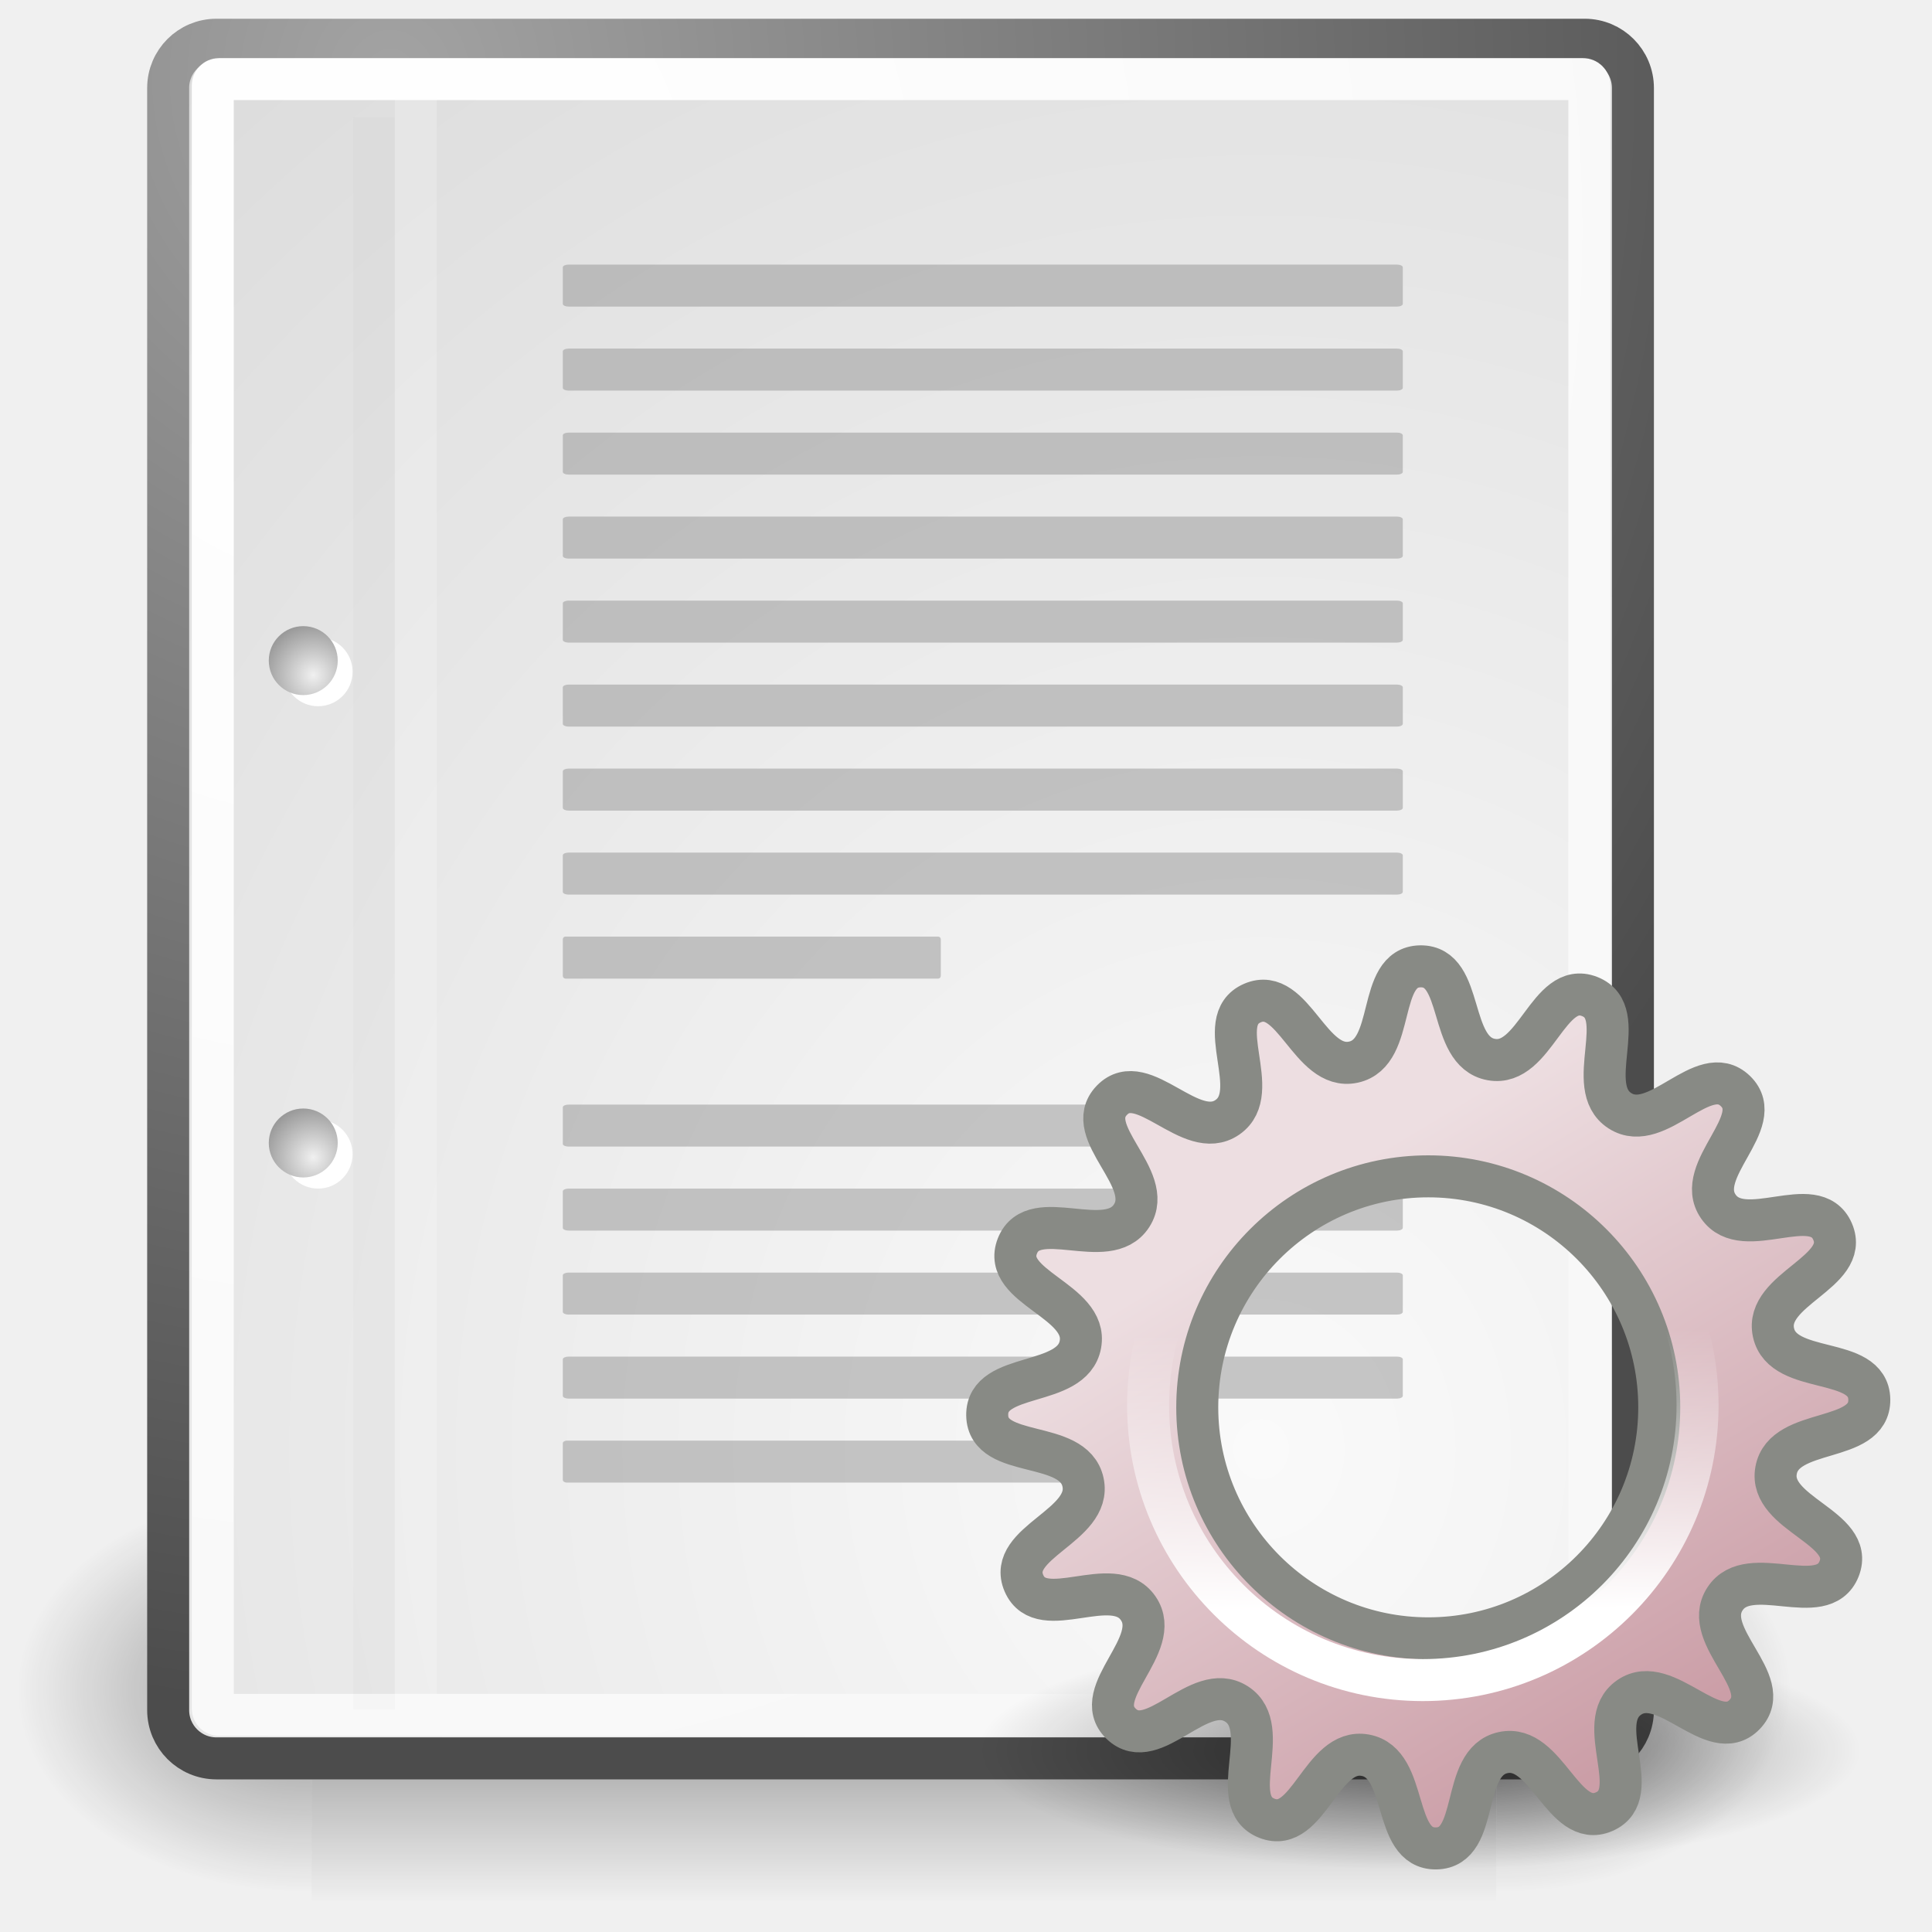
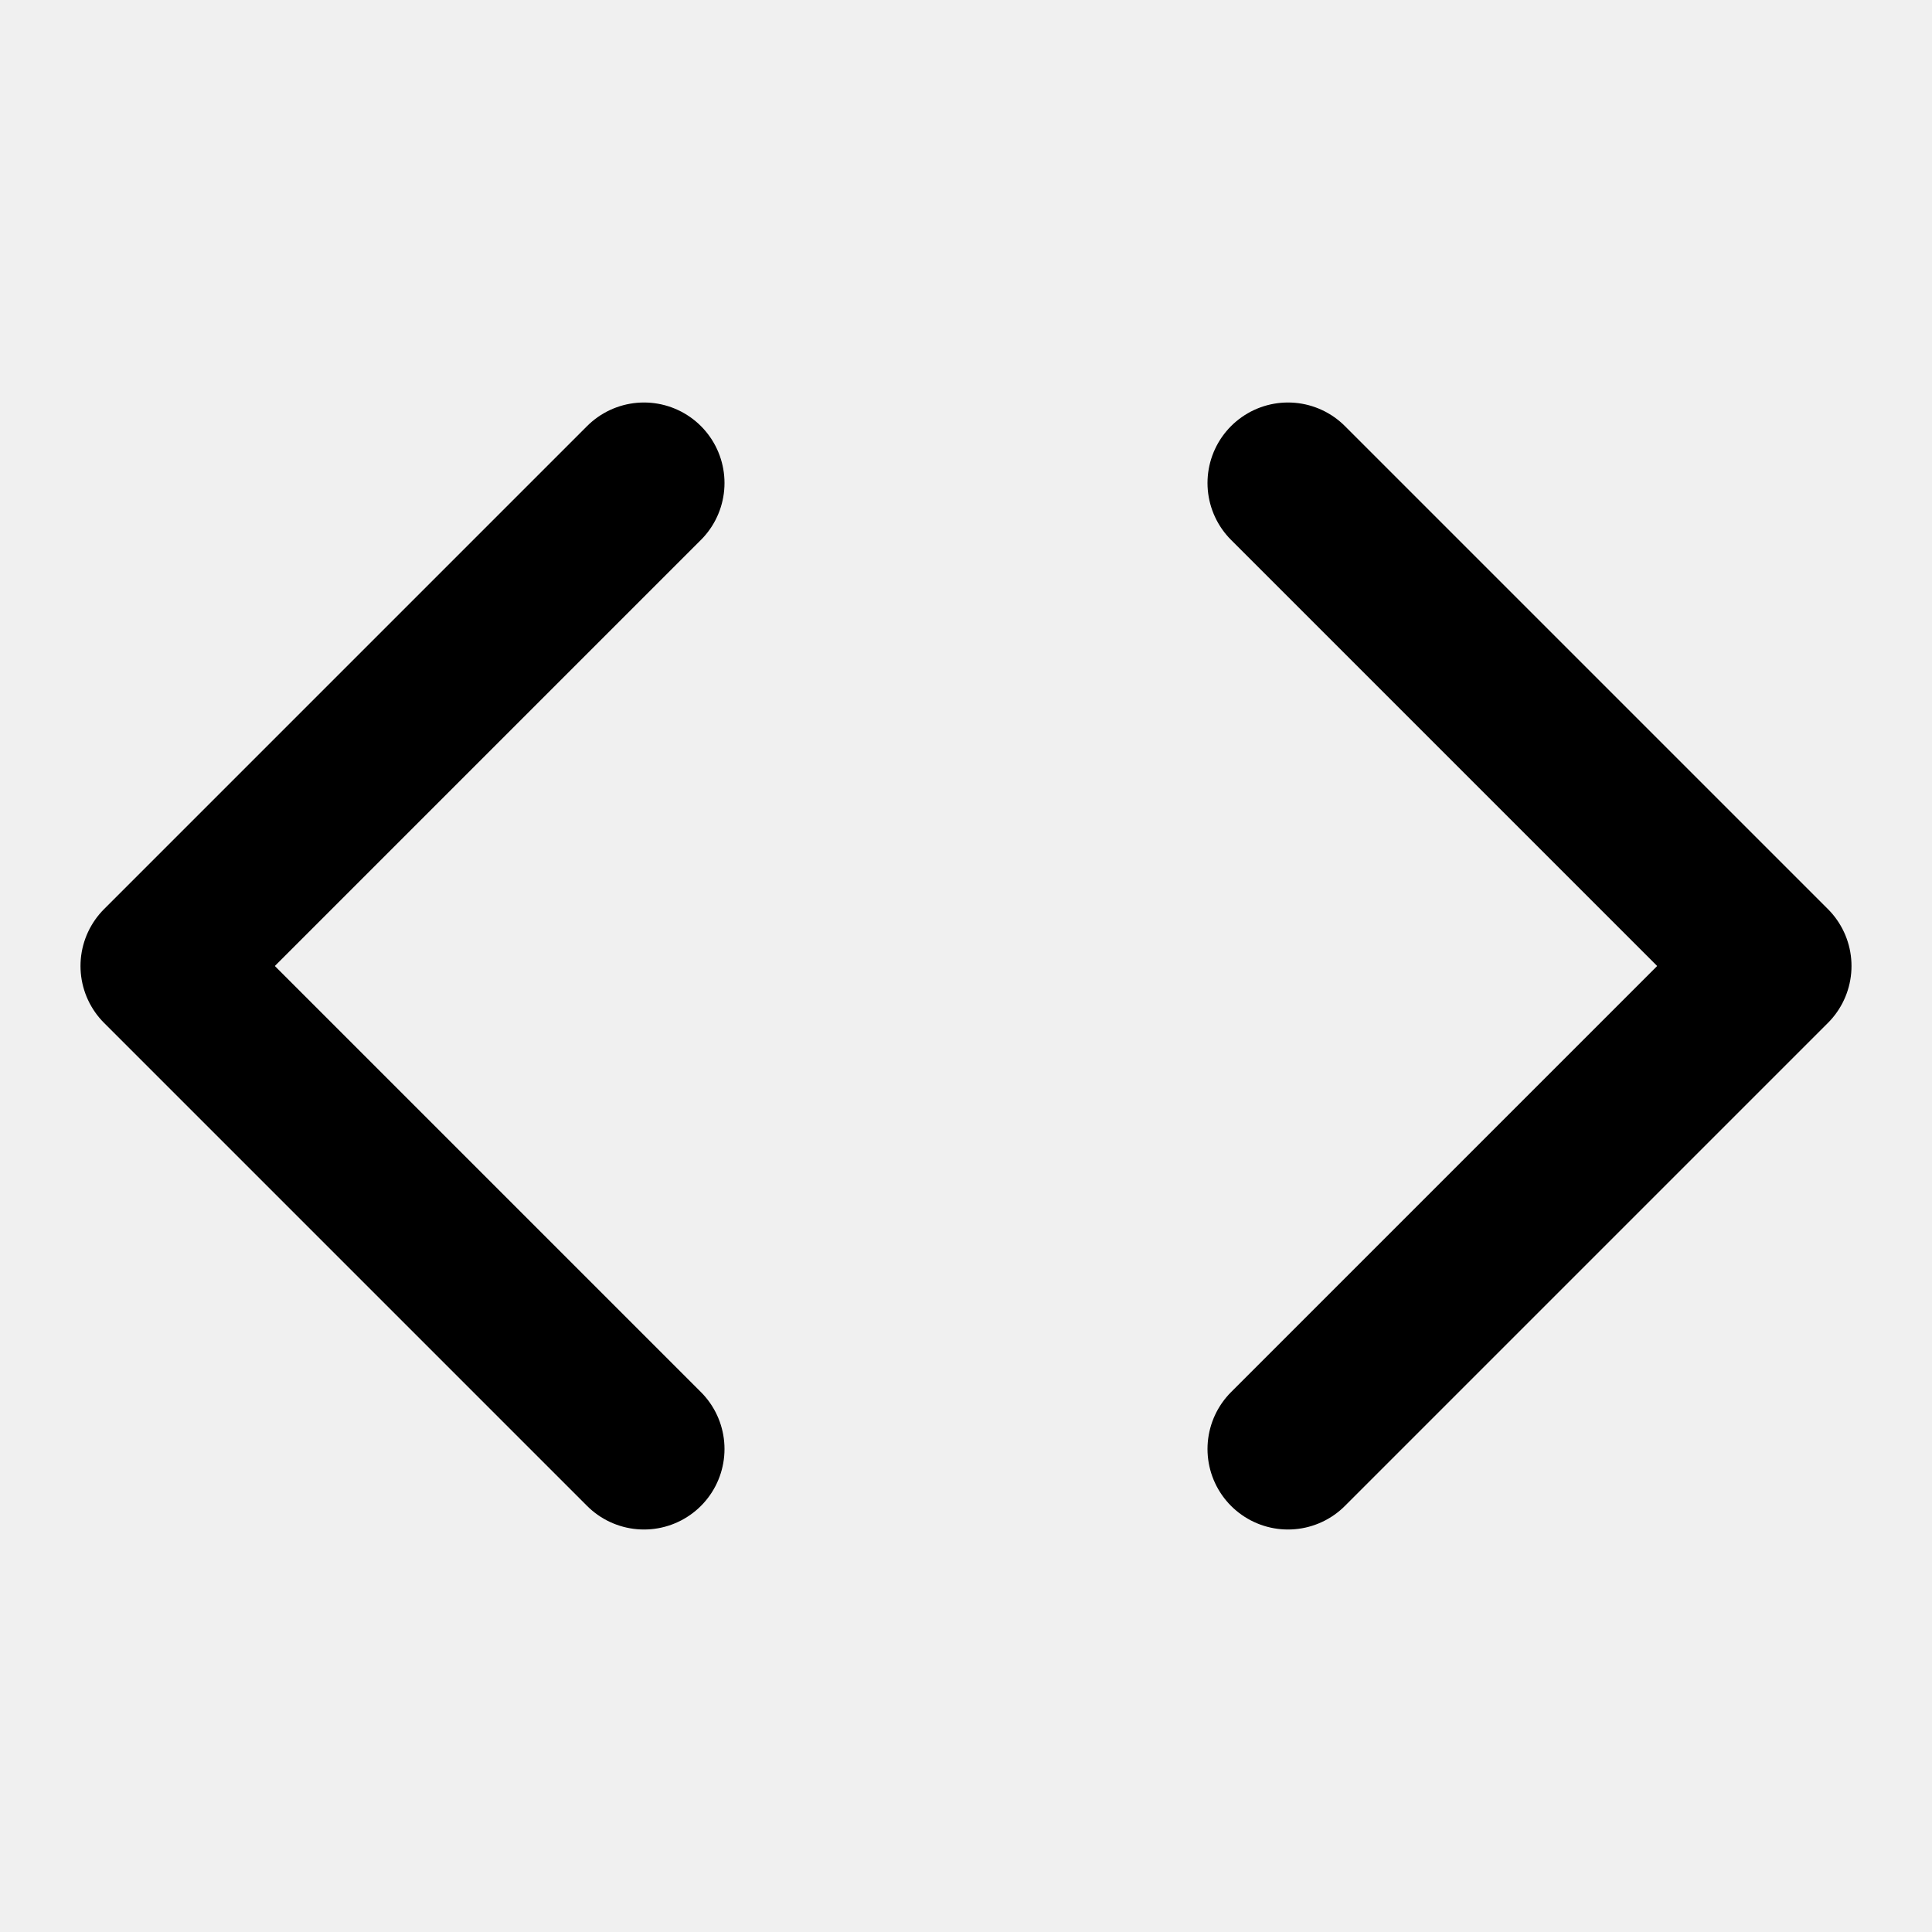
- <svg xmlns="http://www.w3.org/2000/svg" xmlns:xlink="http://www.w3.org/1999/xlink" viewBox="2.6 2.7 46 46">
-   <defs>
-     <radialGradient id="c" cx="605.71" cy="486.65" r="117.14" gradientTransform="matrix(-2.7744 0 0 1.9697 112.76 -872.89)" gradientUnits="userSpaceOnUse" xlink:href="#a" />
-     <linearGradient id="a">
-       <stop offset="0" />
-       <stop stop-opacity="0" offset="1" />
-     </linearGradient>
-     <radialGradient id="d" cx="605.71" cy="486.65" r="117.14" gradientTransform="matrix(2.7744 0 0 1.9697 -1891.6 -872.89)" gradientUnits="userSpaceOnUse" xlink:href="#a" />
-     <linearGradient id="l" x1="302.86" x2="302.86" y1="366.65" y2="609.51" gradientTransform="matrix(2.7744 0 0 1.9697 -1892.2 -872.89)" gradientUnits="userSpaceOnUse">
-       <stop stop-opacity="0" offset="0" />
-       <stop offset=".5" />
-       <stop stop-opacity="0" offset="1" />
-     </linearGradient>
-     <radialGradient id="i" cx="8.824" cy="3.756" r="37.752" gradientTransform="matrix(.96827 0 0 1.0328 3.3536 .64645)" gradientUnits="userSpaceOnUse">
-       <stop stop-color="#a3a3a3" offset="0" />
-       <stop stop-color="#4c4c4c" offset="1" />
-     </radialGradient>
-     <radialGradient id="h" cx="33.967" cy="35.737" r="86.708" gradientTransform="scale(.96049 1.0411)" gradientUnits="userSpaceOnUse">
-       <stop stop-color="#fafafa" offset="0" />
-       <stop stop-color="#bbb" offset="1" />
-     </radialGradient>
-     <radialGradient id="g" cx="8.144" cy="7.268" r="38.159" gradientTransform="matrix(.96827 0 0 1.0328 3.3536 .64645)" gradientUnits="userSpaceOnUse">
-       <stop stop-color="#fff" offset="0" />
-       <stop stop-color="#f8f8f8" offset="1" />
-     </radialGradient>
-     <radialGradient id="f" cx="20.892" cy="114.57" r="5.256" gradientTransform="matrix(.2297 0 0 .2297 4.6135 3.9798)" gradientUnits="userSpaceOnUse">
-       <stop stop-color="#F0F0F0" offset="0" />
-       <stop stop-color="#9a9a9a" offset="1" />
-     </radialGradient>
-     <radialGradient id="e" cx="20.892" cy="64.568" r="5.257" gradientTransform="matrix(.2297 0 0 .2297 4.6135 3.9798)" gradientUnits="userSpaceOnUse">
-       <stop stop-color="#F0F0F0" offset="0" />
-       <stop stop-color="#9a9a9a" offset="1" />
-     </radialGradient>
-     <radialGradient id="b" cx="11.314" cy="19.083" r="9.899" gradientTransform="matrix(1 0 0 .27679 0 13.801)" gradientUnits="userSpaceOnUse">
-       <stop offset="0" />
-       <stop stop-opacity="0" offset="1" />
-     </radialGradient>
-     <linearGradient id="k" x1="16.008" x2="117.84" y1="521.36" y2="333.1" gradientTransform="matrix(.066195 0 0 -.073912 -18.345 68.858)" gradientUnits="userSpaceOnUse">
-       <stop stop-color="#eddee1" offset="0" />
-       <stop stop-color="#cb9ea7" offset="1" />
-     </linearGradient>
-     <linearGradient id="j" x1="11.344" x2="11.283" y1="15.724" y2="9.095" gradientUnits="userSpaceOnUse">
-       <stop stop-color="#fff" offset="0" />
-       <stop stop-color="#fff" stop-opacity="0" offset="1" />
-     </linearGradient>
-   </defs>
-   <g transform="matrix(.021055 0 0 .020868 42.852 41.154)">
-     <rect x="-1559.3" y="-150.7" width="1339.6" height="478.36" color="black" fill="url(#l)" opacity=".402" />
-     <path d="m-219.62-150.68v478.33c142.87 0.9 345.4-107.17 345.4-239.2 0-132.03-159.44-239.13-345.4-239.13z" color="black" fill="url(#d)" opacity=".402" />
-     <path d="m-1559.3-150.68v478.33c-142.87 0.9-345.4-107.17-345.4-239.2 0-132.03 159.44-239.13 345.4-239.13z" color="black" fill="url(#c)" opacity=".402" />
-   </g>
-   <g>
-     <rect x="6.604" y="3.646" width="34.875" height="40.92" ry="1.149" color="#000000" display="block" fill="url(#h)" stroke="url(#i)" stroke-linecap="round" stroke-linejoin="round" />
-     <rect x="7.666" y="4.584" width="32.776" height="38.946" rx=".149" ry=".149" color="#000000" display="block" fill="none" stroke="url(#g)" stroke-linecap="round" stroke-linejoin="round" />
-     <g transform="translate(.64645 -.037989)">
-       <g transform="matrix(.2297 0 0 .2297 4.9671 4.245)" fill="#fff">
-         <path d="m23.428 113.07c0 1.973-1.6 3.572-3.573 3.572-1.974 0-3.573-1.6-3.573-3.572 0-1.974 1.6-3.573 3.573-3.573s3.573 1.6 3.573 3.573z" />
-         <path d="m23.428 63.07c0 1.973-1.6 3.573-3.573 3.573-1.974 0-3.573-1.6-3.573-3.573 0-1.974 1.6-3.573 3.573-3.573s3.573 1.6 3.573 3.573z" />
-       </g>
-       <path d="m9.995 29.952c0 0.453-0.368 0.821-0.821 0.821-0.453 0-0.821-0.368-0.821-0.821 0-0.453 0.368-0.821 0.821-0.821 0.453 0 0.821 0.368 0.821 0.821z" fill="url(#f)" />
-       <path d="m9.995 18.467c0 0.453-0.368 0.821-0.821 0.821-0.453 0-0.821-0.368-0.821-0.821 0-0.453 0.368-0.821 0.821-0.821 0.453 0 0.821 0.368 0.821 0.821z" fill="url(#e)" />
-     </g>
-     <path d="m11.506 5.494v37.907" fill="none" stroke="#000" stroke-opacity=".018" stroke-width=".989" />
-     <path d="m12.5 5.021v38.018" fill="none" stroke="#fff" stroke-opacity=".205" />
-   </g>
-   <g>
-     <rect x="16" y="9" width="20" height="1" rx=".138" ry=".065" color="#000000" display="block" fill="#9b9b9b" fill-opacity=".55" />
-     <rect x="16" y="11" width="20" height="1" rx=".138" ry=".065" color="#000000" display="block" fill="#9b9b9b" fill-opacity=".55" />
-     <rect x="16" y="13" width="20" height="1" rx=".138" ry=".065" color="#000000" display="block" fill="#9b9b9b" fill-opacity=".55" />
-     <rect x="16" y="15" width="20" height="1" rx=".138" ry=".065" color="#000000" display="block" fill="#9b9b9b" fill-opacity=".55" />
-     <rect x="16" y="17" width="20" height="1" rx=".138" ry=".065" color="#000000" display="block" fill="#9b9b9b" fill-opacity=".55" />
-     <rect x="16" y="19" width="20" height="1" rx=".138" ry=".065" color="#000000" display="block" fill="#9b9b9b" fill-opacity=".55" />
-     <rect x="16" y="21" width="20" height="1" rx=".138" ry=".065" color="#000000" display="block" fill="#9b9b9b" fill-opacity=".55" />
-     <rect x="16" y="23" width="20" height="1" rx=".138" ry=".065" color="#000000" display="block" fill="#9b9b9b" fill-opacity=".55" />
-     <rect x="16" y="25" width="9" height="1" rx=".062" ry=".065" color="#000000" display="block" fill="#9b9b9b" fill-opacity=".55" />
-     <g fill="#9b9b9b" fill-opacity=".55">
-       <rect x="16" y="29" width="20" height="1" rx=".138" ry=".065" color="#000000" display="block" />
-       <rect x="16" y="31" width="20" height="1" rx=".138" ry=".065" color="#000000" display="block" />
-       <rect x="16" y="33" width="20" height="1" rx=".138" ry=".065" color="#000000" display="block" />
-       <rect x="16" y="35" width="20" height="1" rx=".138" ry=".065" color="#000000" display="block" />
-       <rect x="16" y="37" width="14" height="1" rx=".096" ry=".065" color="#000000" display="block" />
-     </g>
-     <g transform="translate(52.516 -.15497)">
-       <path transform="matrix(1.0601 0 0 1.0323 -28.121 24.836)" d="m21.213 19.083c0.001 1.514-4.431 2.741-9.899 2.741-5.468 0-9.901-1.227-9.899-2.741-0.001-1.514 4.431-2.741 9.899-2.741 5.468 0 9.901 1.227 9.899 2.741z" color="#000000" display="block" fill="url(#b)" opacity=".503" />
-       <path d="m-16.098 25.863c-1.061 0.017-0.557 2.057-1.594 2.281-1.037 0.224-1.433-1.828-2.406-1.406-0.973 0.422 0.279 2.115-0.594 2.719s-2.012-1.169-2.75-0.406c-0.738 0.762 1.044 1.858 0.469 2.75s-2.329-0.268-2.719 0.719 1.69 1.3 1.5 2.344c-0.19 1.044-2.236 0.627-2.219 1.688 0.017 1.061 2.057 0.557 2.281 1.594s-1.828 1.433-1.406 2.406 2.115-0.279 2.719 0.594-1.169 2.012-0.406 2.75c0.762 0.738 1.858-1.044 2.75-0.469 0.892 0.575-0.268 2.329 0.719 2.719 0.987 0.39 1.3-1.69 2.344-1.5s0.627 2.236 1.688 2.219c1.061-0.017 0.557-2.057 1.594-2.281 1.037-0.224 1.433 1.828 2.406 1.406 0.973-0.422-0.279-2.115 0.594-2.719 0.872-0.604 2.012 1.169 2.75 0.406 0.738-0.762-1.044-1.858-0.469-2.75 0.575-0.892 2.329 0.268 2.719-0.719s-1.69-1.3-1.5-2.344 2.236-0.627 2.219-1.688-2.057-0.557-2.281-1.594 1.828-1.433 1.406-2.406-2.115 0.279-2.719-0.594c-0.604-0.872 1.169-2.012 0.406-2.75-0.762-0.738-1.858 1.044-2.75 0.469-0.892-0.575 0.268-2.329-0.719-2.719s-1.3 1.69-2.344 1.5c-1.044-0.19-0.627-2.236-1.688-2.219zm0.188 5c3.036 0 5.5 2.464 5.5 5.5s-2.464 5.5-5.5 5.5-5.5-2.464-5.5-5.5 2.464-5.5 5.5-5.5z" color="#000000" display="block" fill="url(#k)" stroke="#888a85" stroke-miterlimit="10" />
-       <path transform="translate(-26.822 25.452)" d="m17.324 10.863c6.32e-4 3.613-2.928 6.542-6.541 6.542-3.613 0-6.541-2.929-6.541-6.542-6.317e-4 -3.613 2.928-6.542 6.541-6.542 3.613 0 6.541 2.929 6.541 6.542z" color="#000000" display="block" fill="none" stroke="url(#j)" stroke-miterlimit="10" />
-     </g>
-   </g>
+ <svg xmlns="http://www.w3.org/2000/svg" width="24" height="24" viewBox="0 0 24 24" fill="none" stroke="currentColor" stroke-width="2" stroke-linecap="round" stroke-linejoin="round" class="feather feather-code">
+   <polyline points="16 18 22 12 16 6" />
+   <polyline points="8 6 2 12 8 18" />
</svg>
